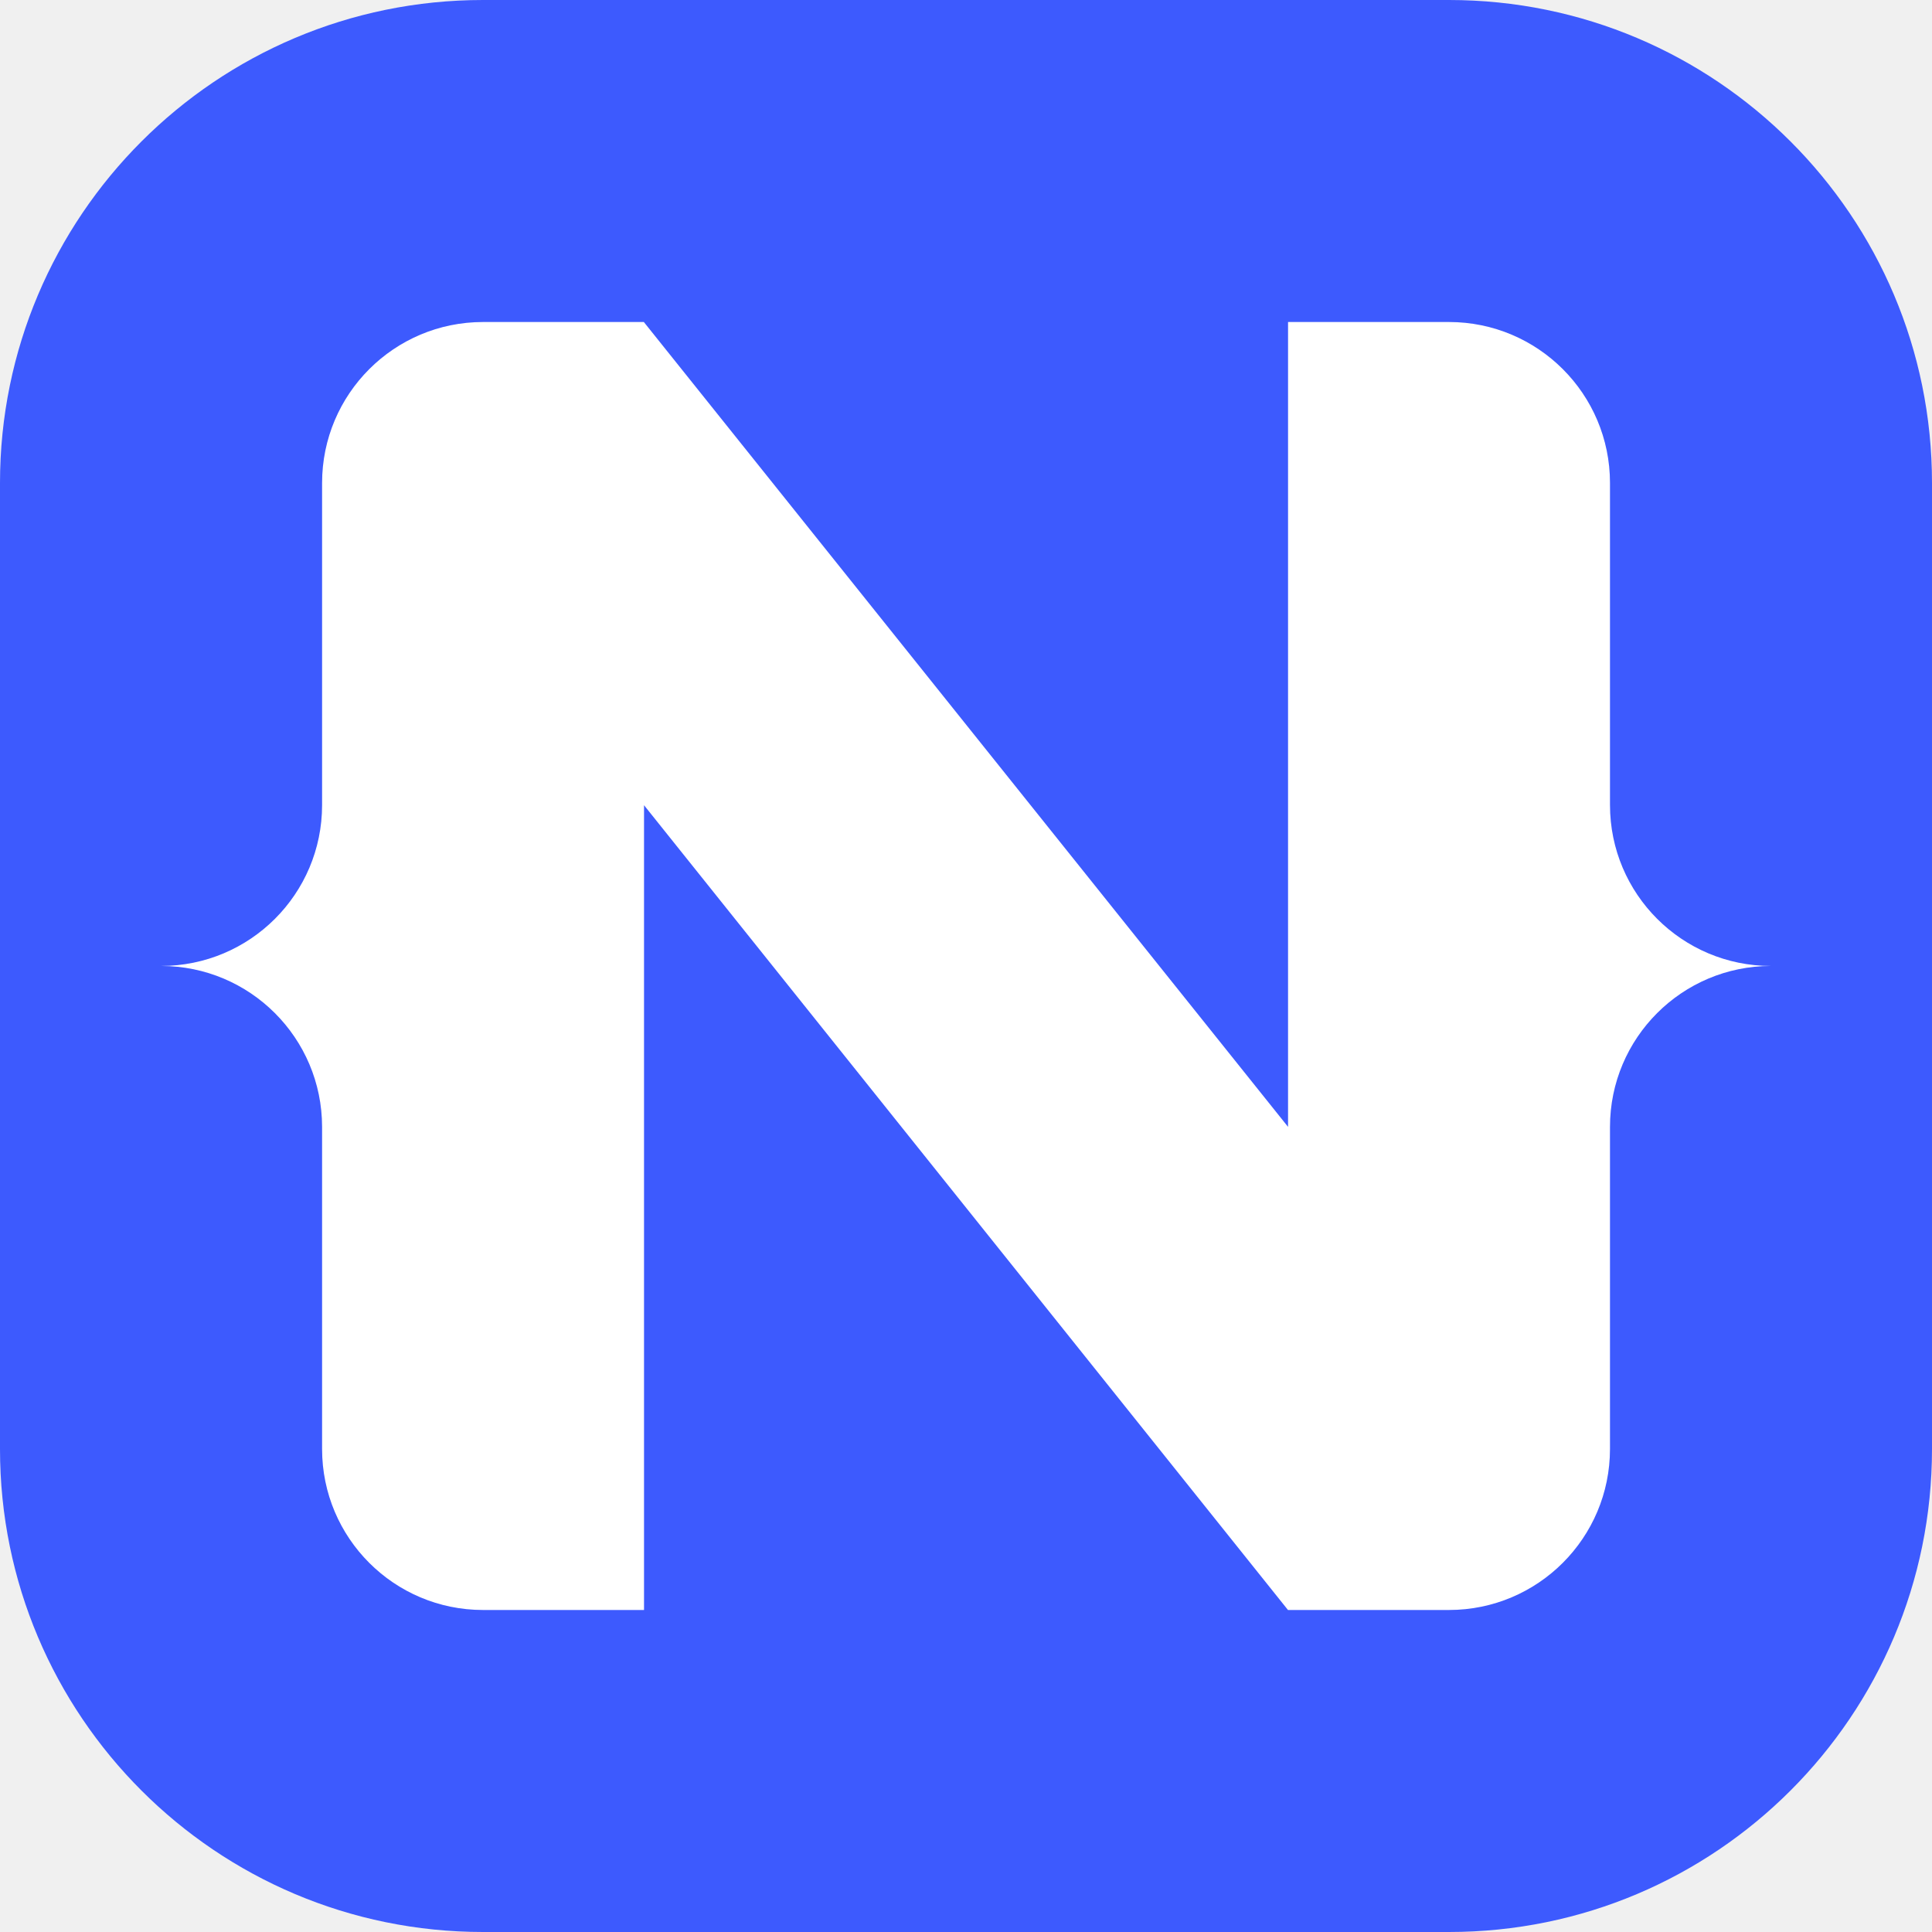
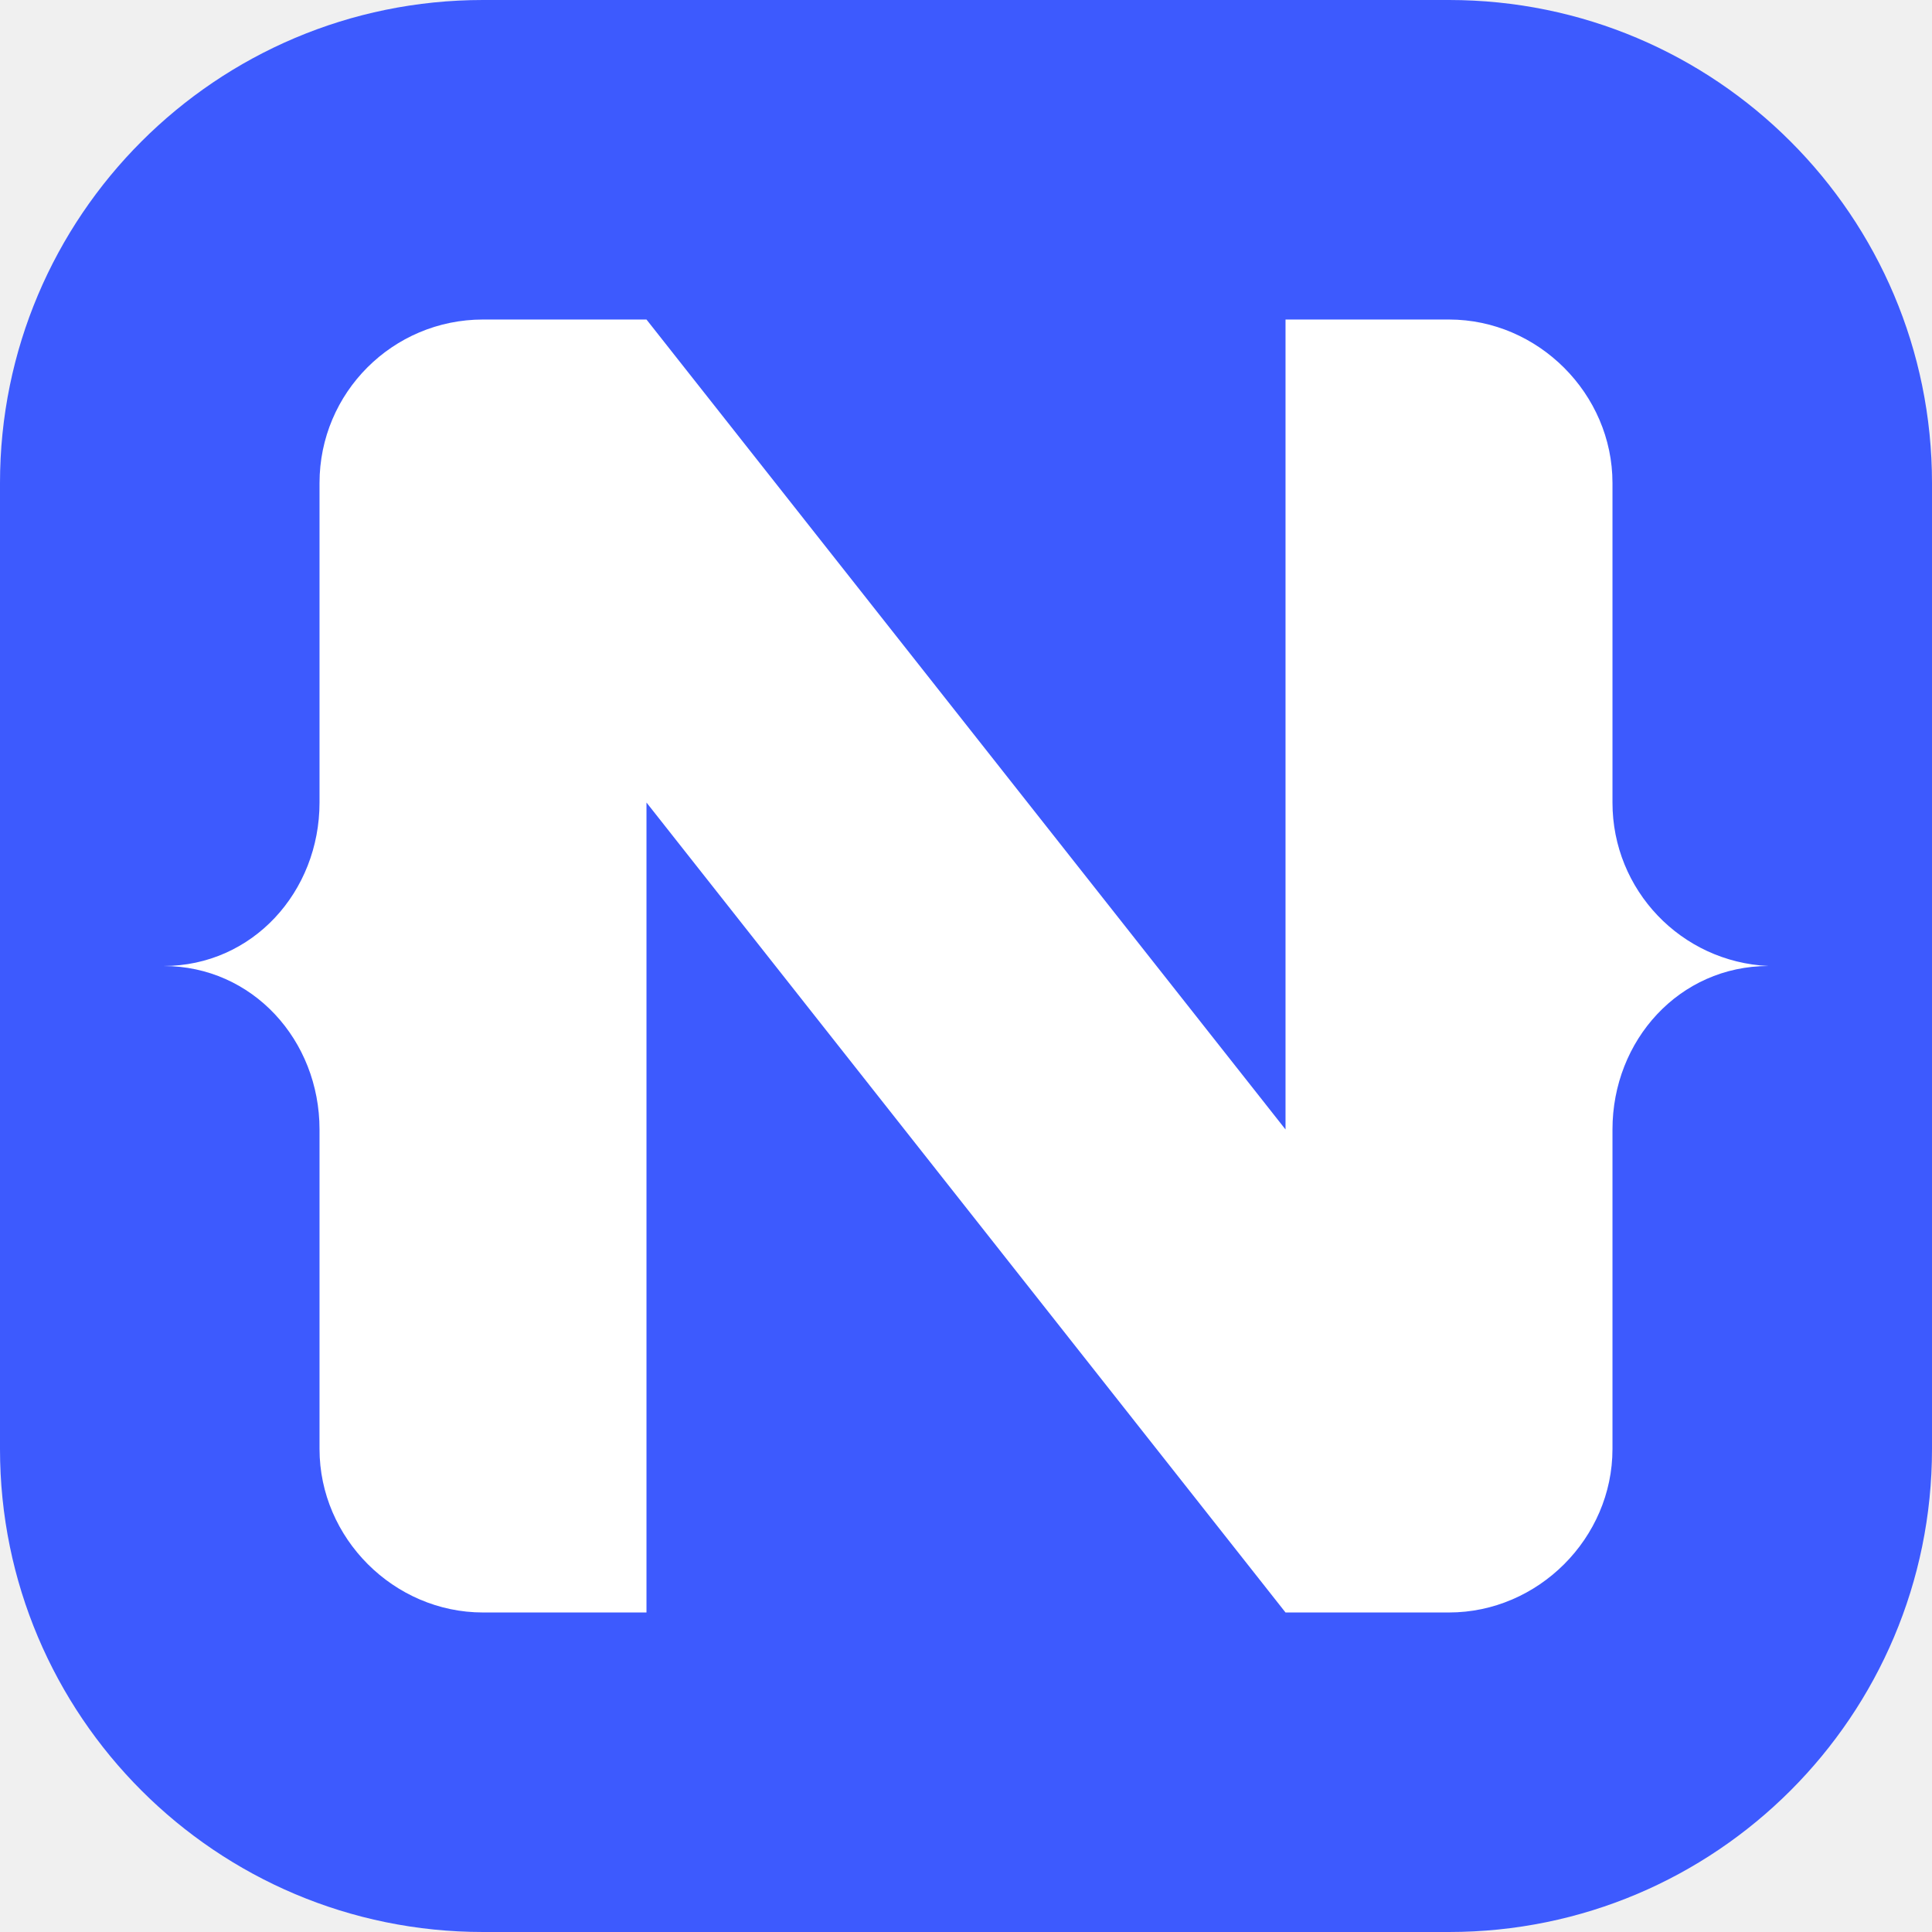
- <svg xmlns="http://www.w3.org/2000/svg" width="260.09" height="260.09">
-   <path d="M0 195.06a65.02 65.02 0 0 0 65.02 65.03h130.04a65.02 65.02 0 0 0 65.03-65.03V65.02A65.02 65.02 0 0 0 195.06 0H65.02A65.02 65.02 0 0 0 0 65.02v130.04z" fill="#3d5afe" />
-   <path d="M238.41 130.04a21.67 21.67 0 0 1-21.67-21.67V65.02c0-11.97-9.7-21.67-21.68-21.67H173.4V151.7L86.69 43.37v-.02H65.03a21.67 21.67 0 0 0-21.67 21.67v43.36c0 11.96-9.7 21.66-21.68 21.66 11.97 0 21.67 9.7 21.68 21.66v43.37c0 11.97 9.7 21.67 21.67 21.67H86.7V108.4l86.69 108.34h21.67c11.97 0 21.68-9.7 21.68-21.68v-43.35c0-11.97 9.7-21.67 21.67-21.67z" fill="#fff" />
+ <svg xmlns="http://www.w3.org/2000/svg" width="260" height="260">
+   <path d="M0 195a65 65 0 0 0 65 65h130a65 65 0 0 0 65-65V65a65 65 0 0 0-65-65H65A65 65 0 0 0 0 65v130z" fill="#3d5afe" />
+   <path d="M238 130a22 22 0 0 1-21-22V65c0-12-10-22-22-22h-22v109L87 43H65a22 22 0 0 0-22 22v43c0 12-9 22-21 22 12 0 21 10 21 22v43c0 12 10 22 22 22h22V108l86 109h22c12 0 22-10 22-22v-43c0-12 9-22 21-22z" fill="#fff" />
</svg>
